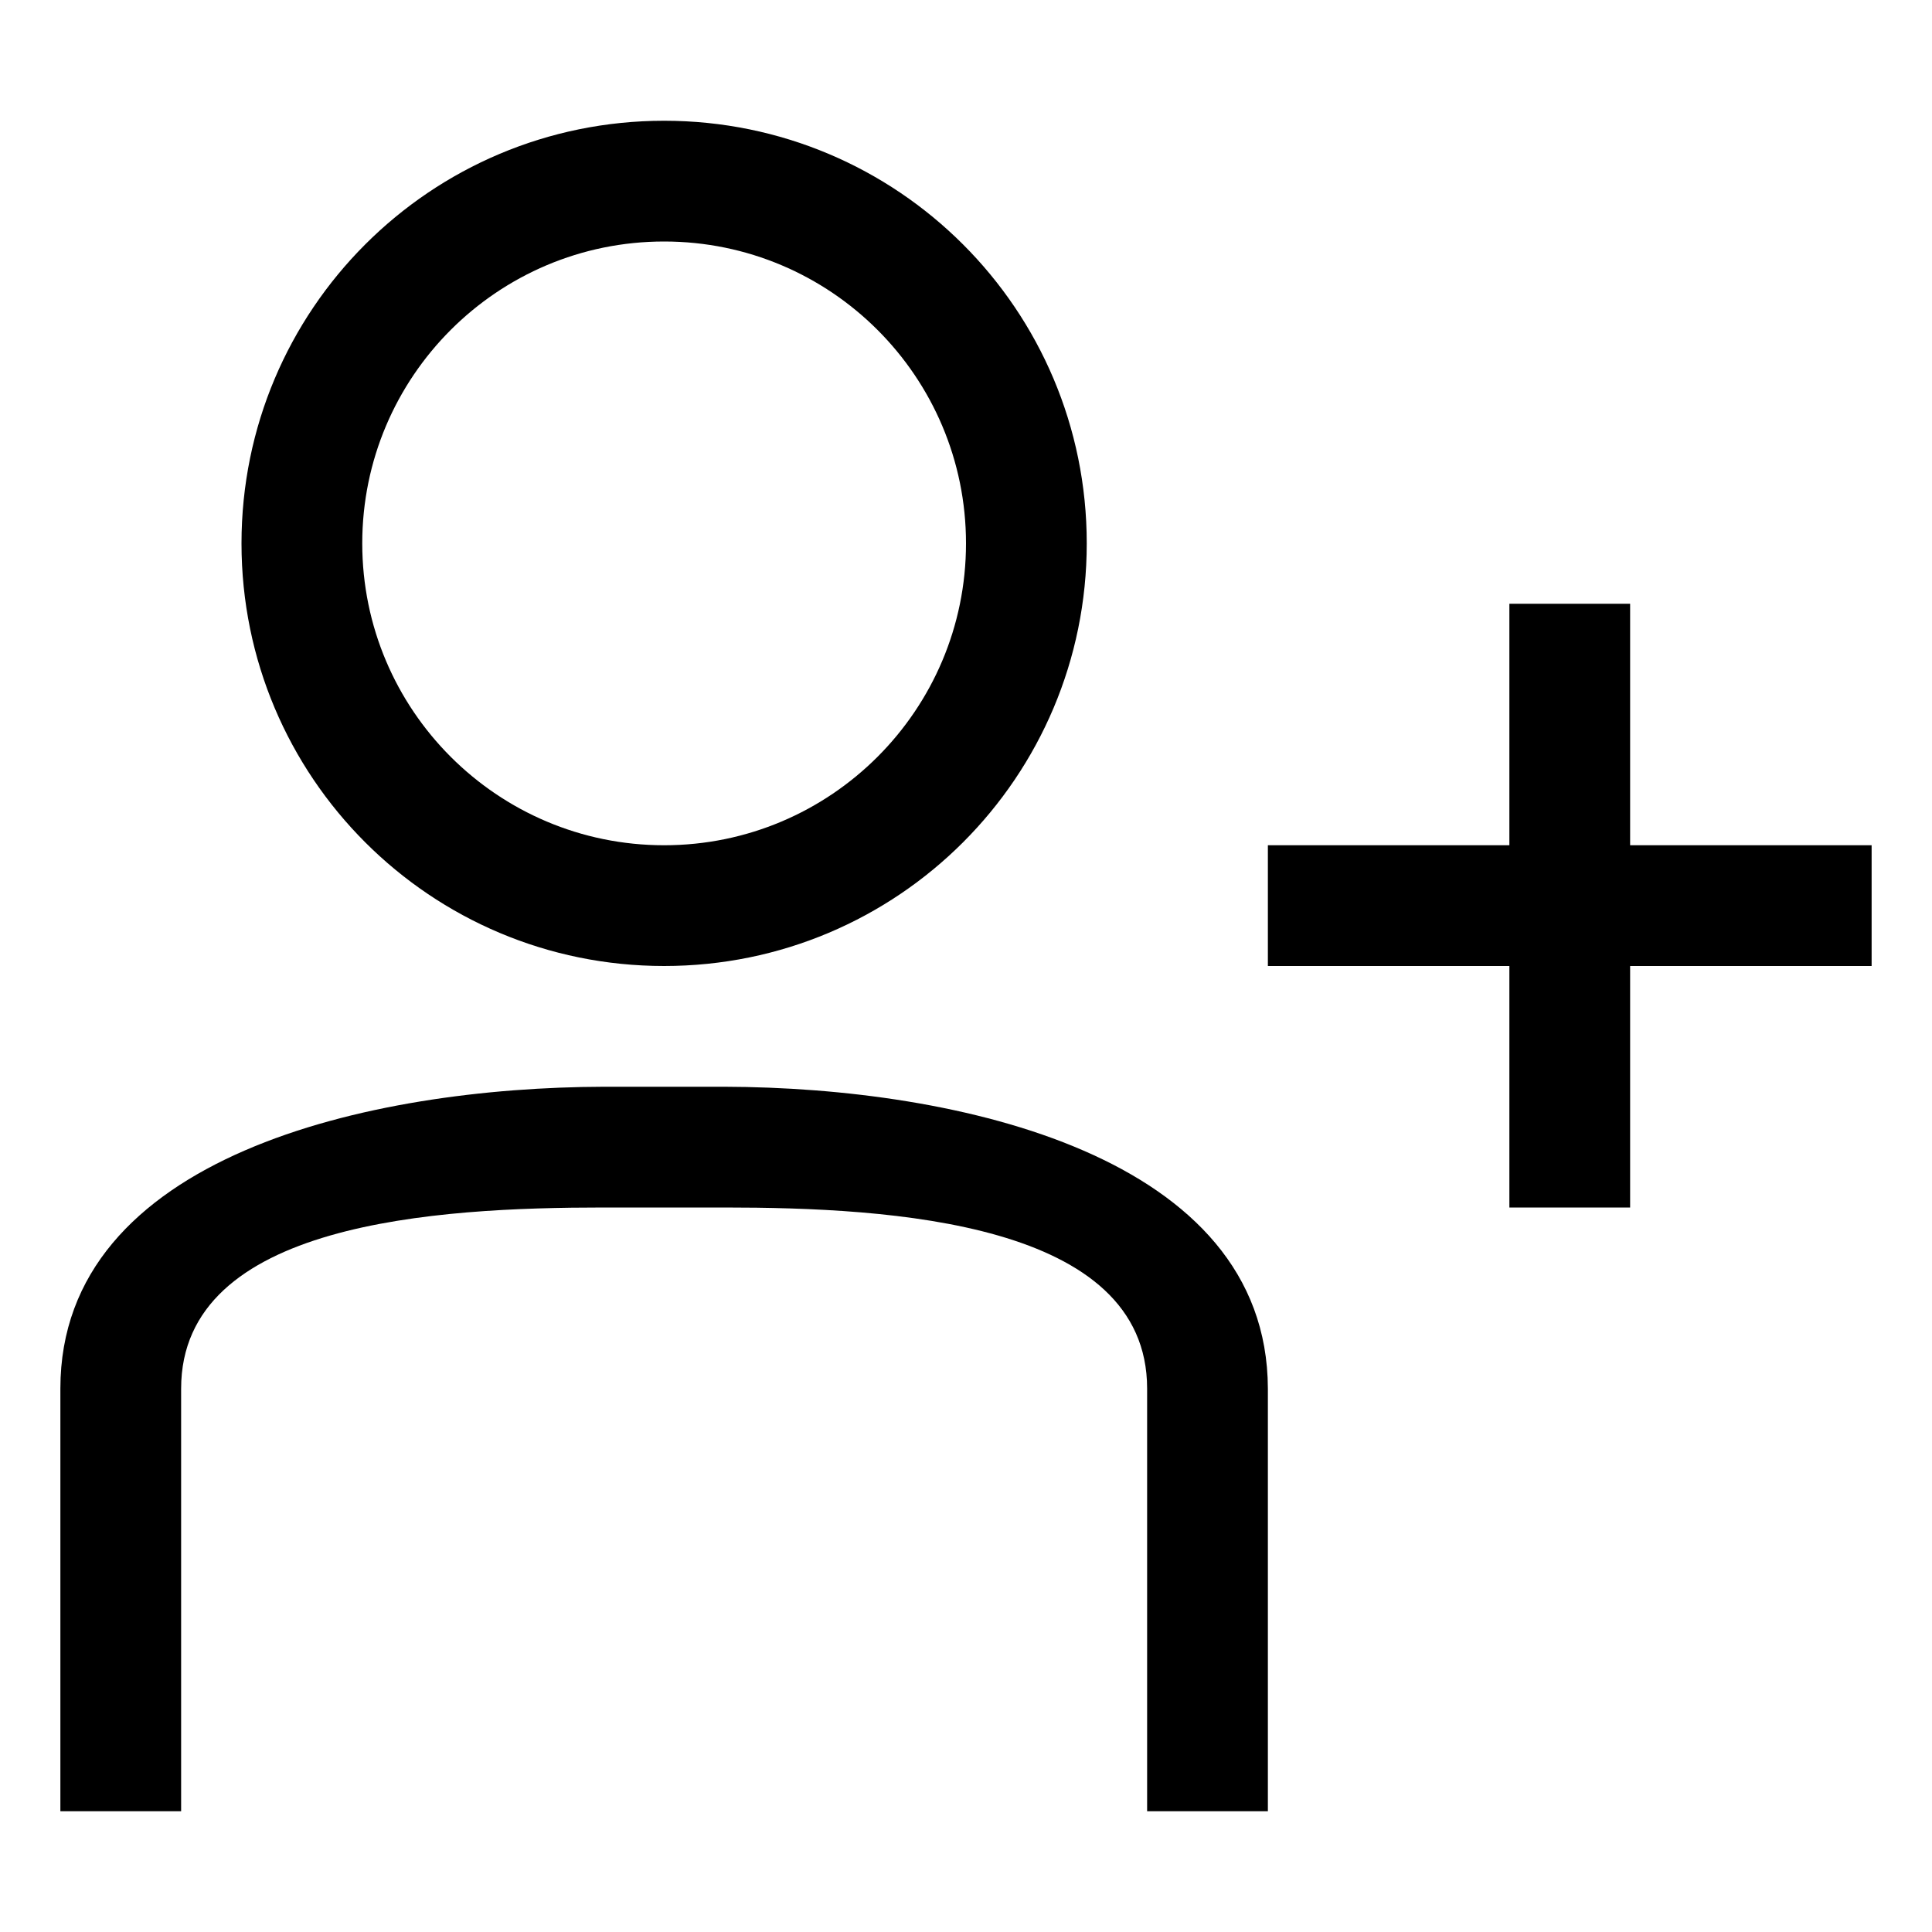
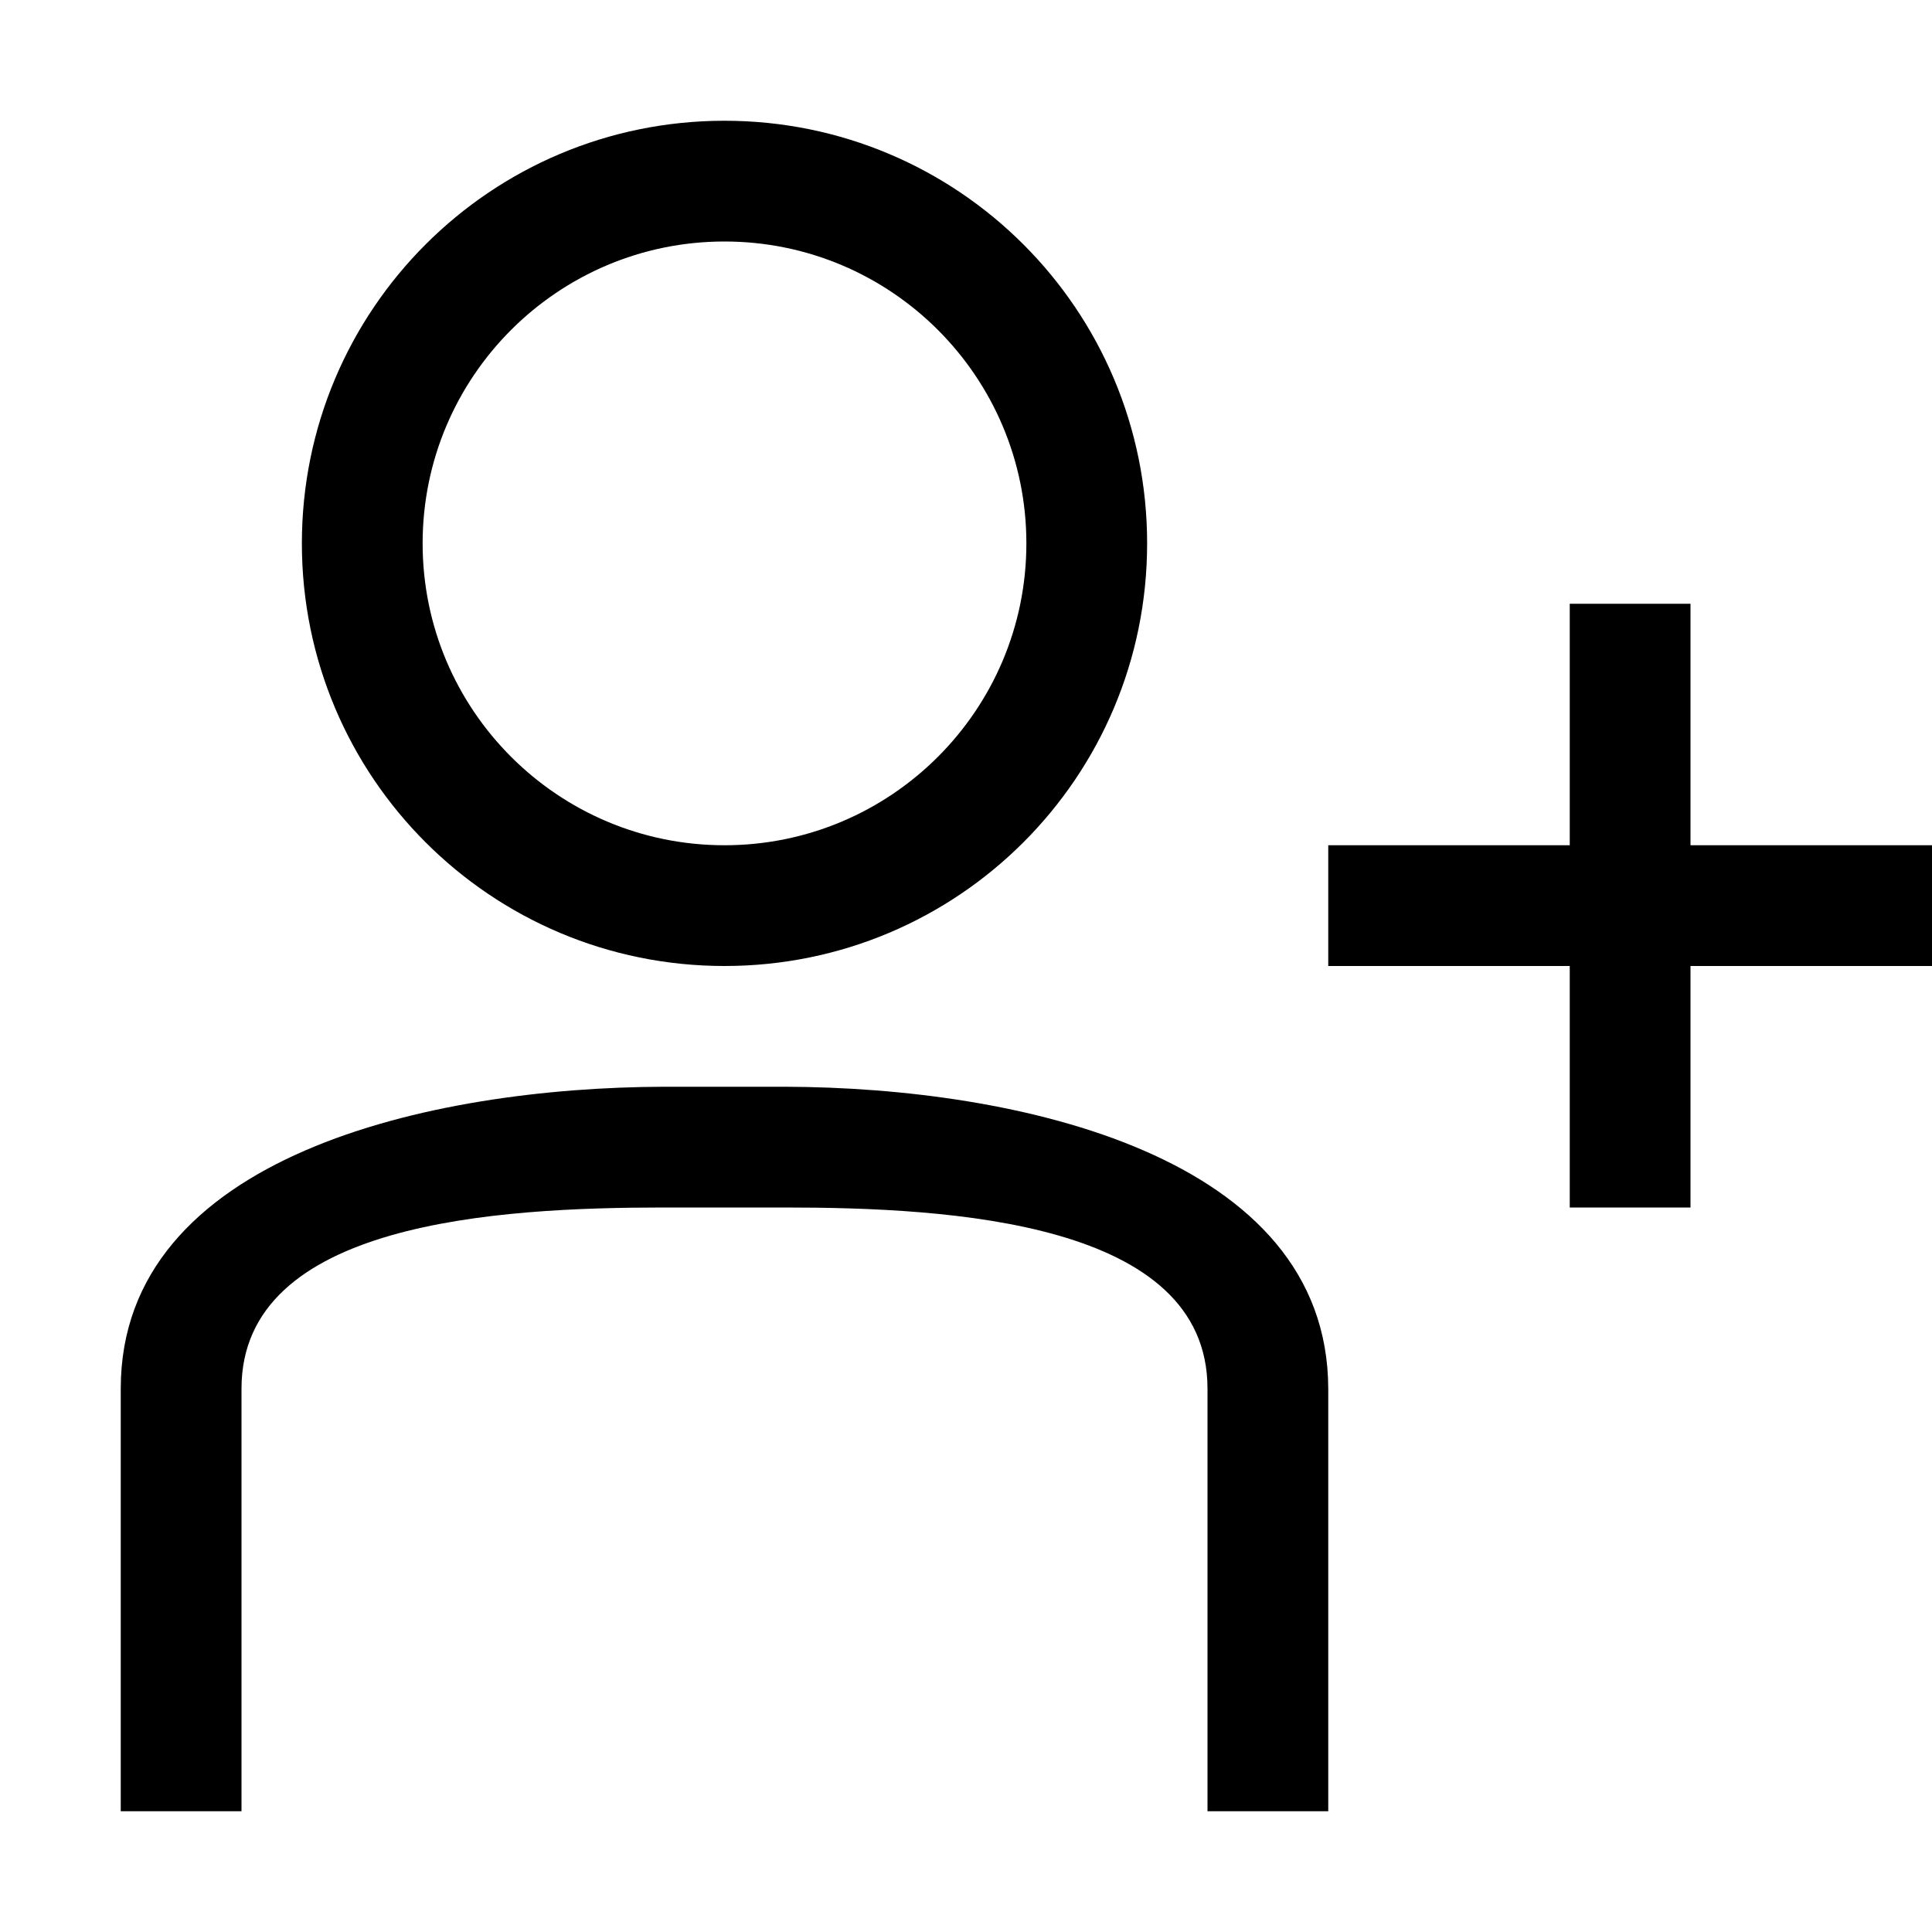
<svg xmlns="http://www.w3.org/2000/svg" width="32" height="32" viewBox="0 0 32 32" fill="none">
-   <path fill-rule="evenodd" clip-rule="evenodd" d="M11 4C13.76 4 16 6.24 16 9C16 11.76 13.76 14 11 14C8.24 14 6 11.76 6 9C6 6.24 8.24 4 11 4ZM11 2C7.13 2 4 5.13 4 9C4 12.87 7.13 16 11 16C14.87 16 18 12.87 18 9C18 5.13 14.87 2 11 2ZM21 30H19V23C19 20.24 14.76 20 12 20H10C7.24 20 3 20.24 3 23V30H1V23C1 19.14 6.14 18.01 10 18H12C15.86 18.01 20.99 19.14 21 23V30ZM27 14H31V16H27V20H25V16H21V14H25V10H27V14Z" fill="black" />
+   <path fill-rule="evenodd" clip-rule="evenodd" d="M12 4C14.76 4 17 6.24 17 9C17 11.76 14.76 14 12 14C9.24 14 7 11.76 7 9C7 6.24 9.24 4 12 4ZM12 2C8.13 2 5 5.13 5 9C5 12.87 8.13 16 12 16C15.87 16 19 12.87 19 9C19 5.13 15.87 2 12 2ZM22 30H20V23C20 20.24 15.76 20 13 20H11C8.24 20 4 20.24 4 23V30H2V23C2 19.14 7.14 18.01 11 18H13C16.86 18.01 21.99 19.14 22 23V30ZM28 14H32V16H28V20H26V16H22V14H26V10H28V14Z" fill="black" />
</svg>
